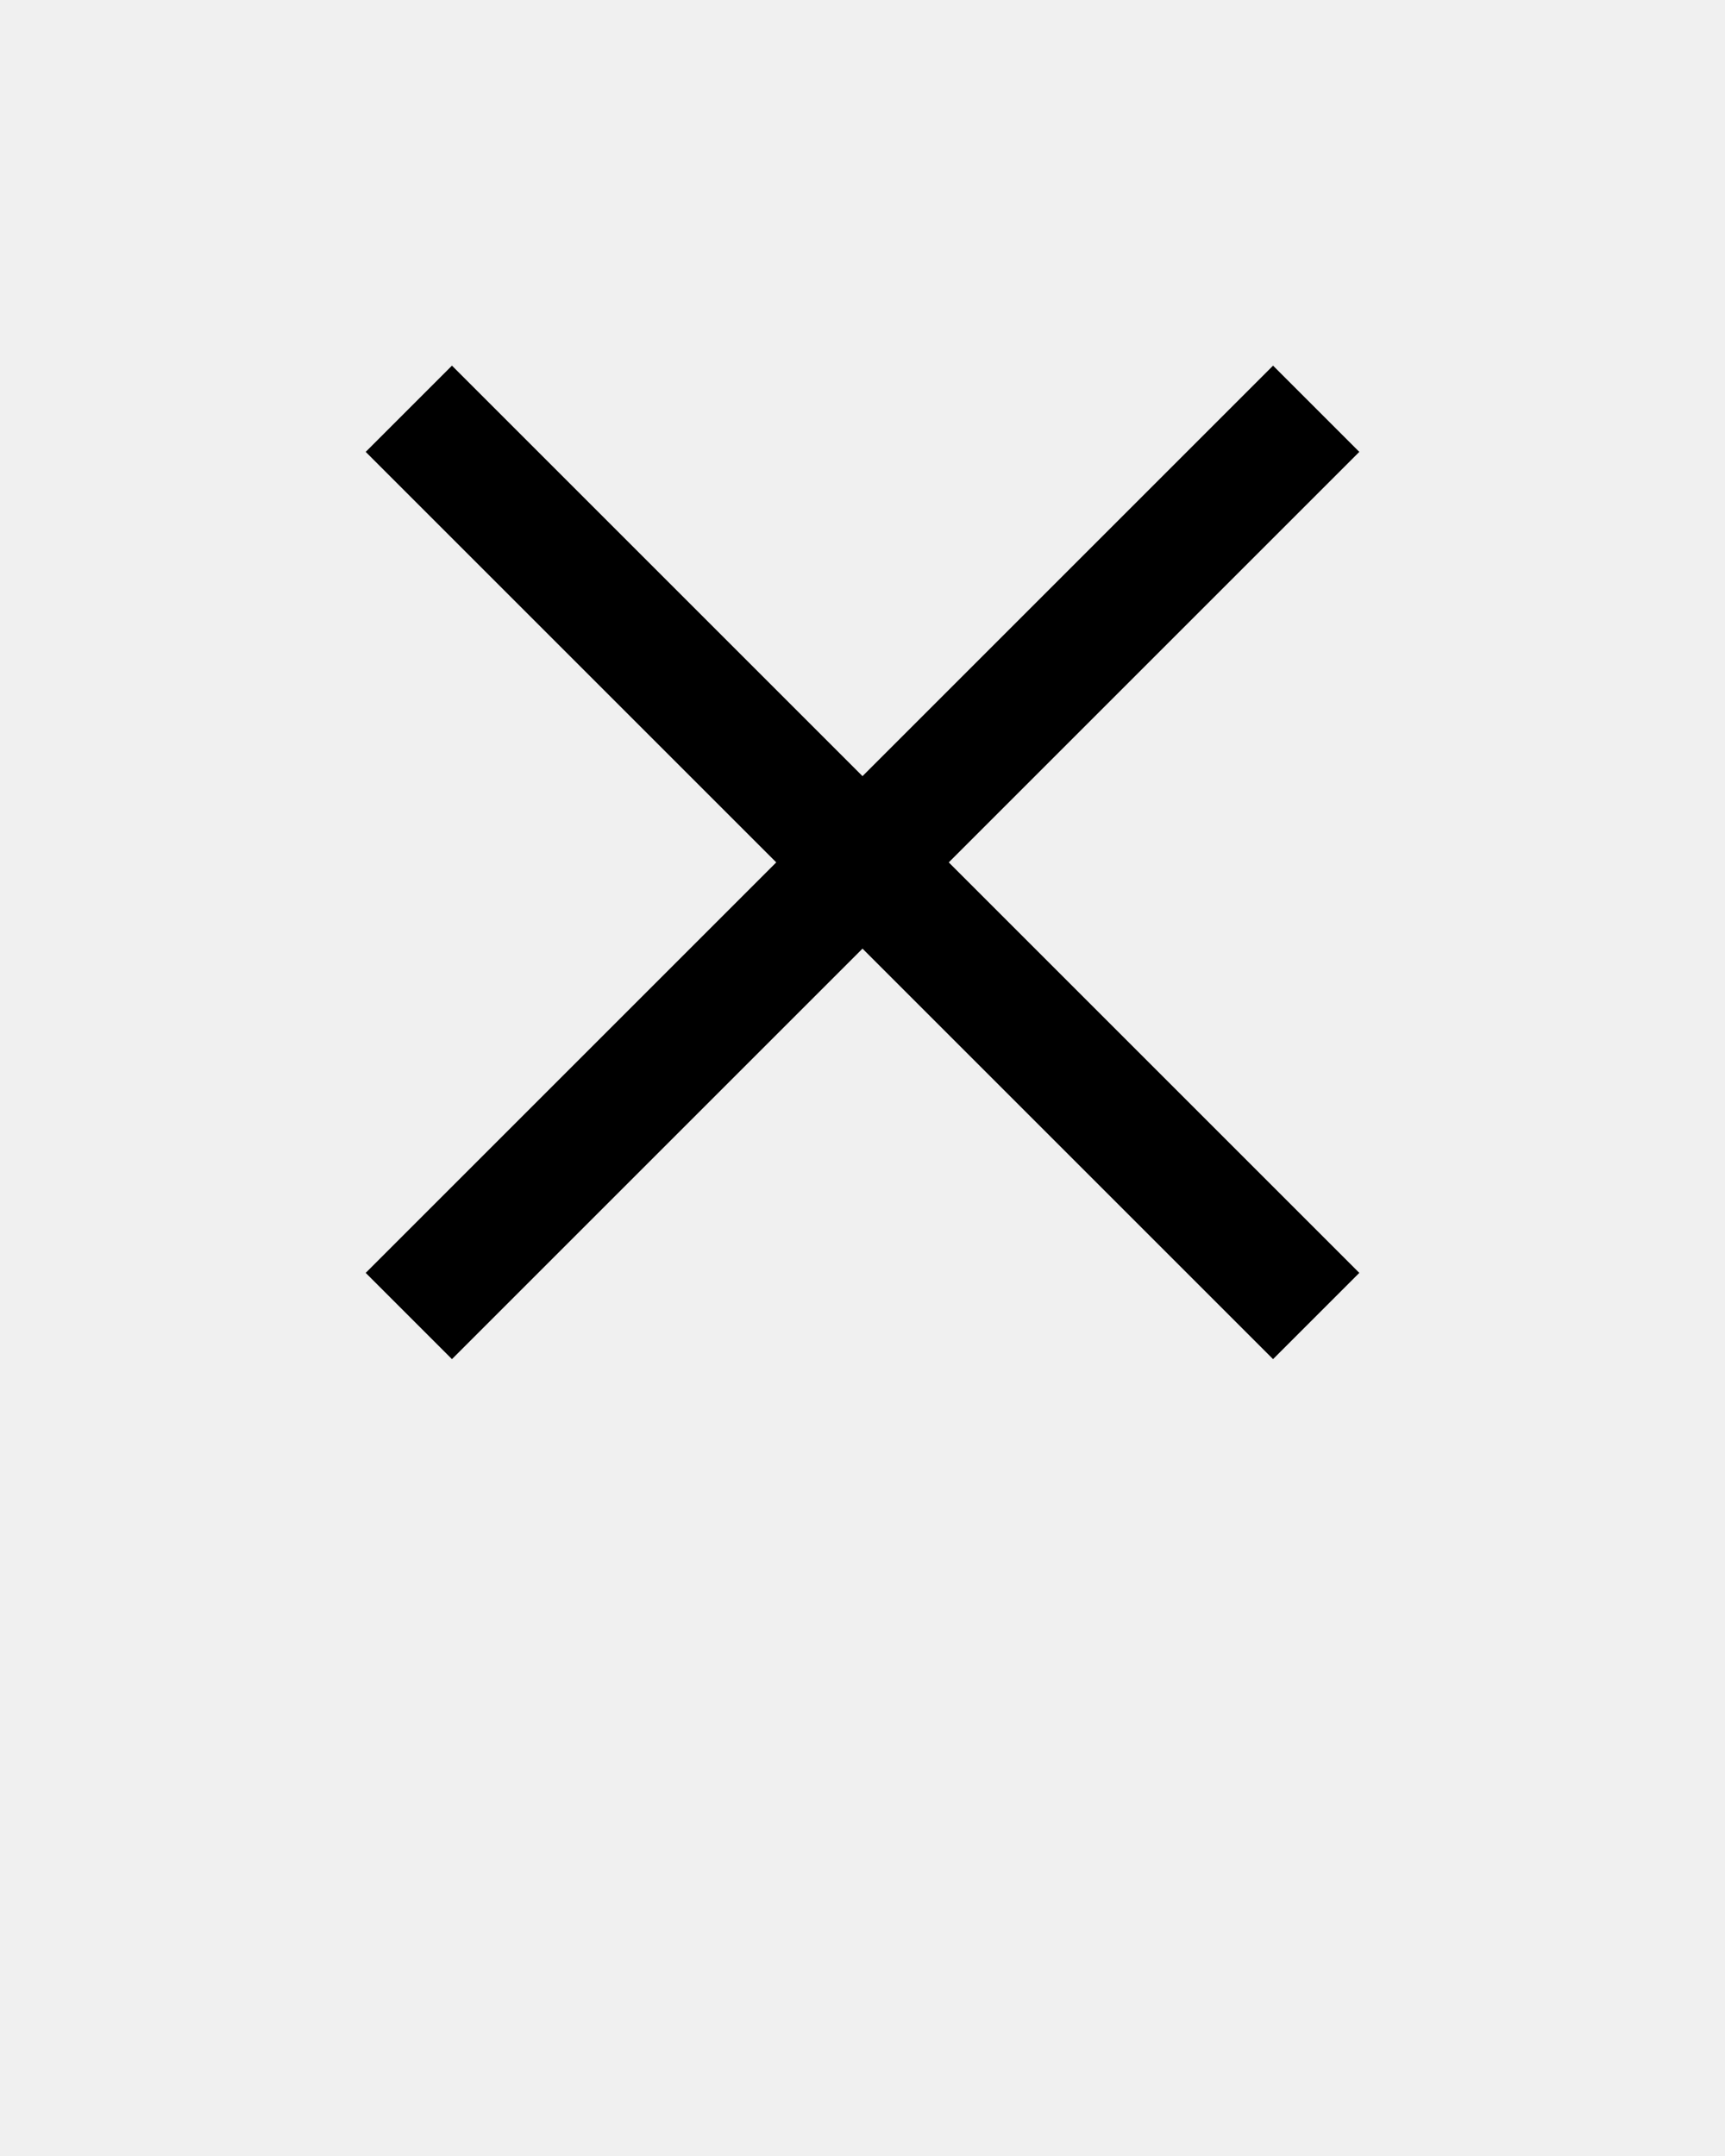
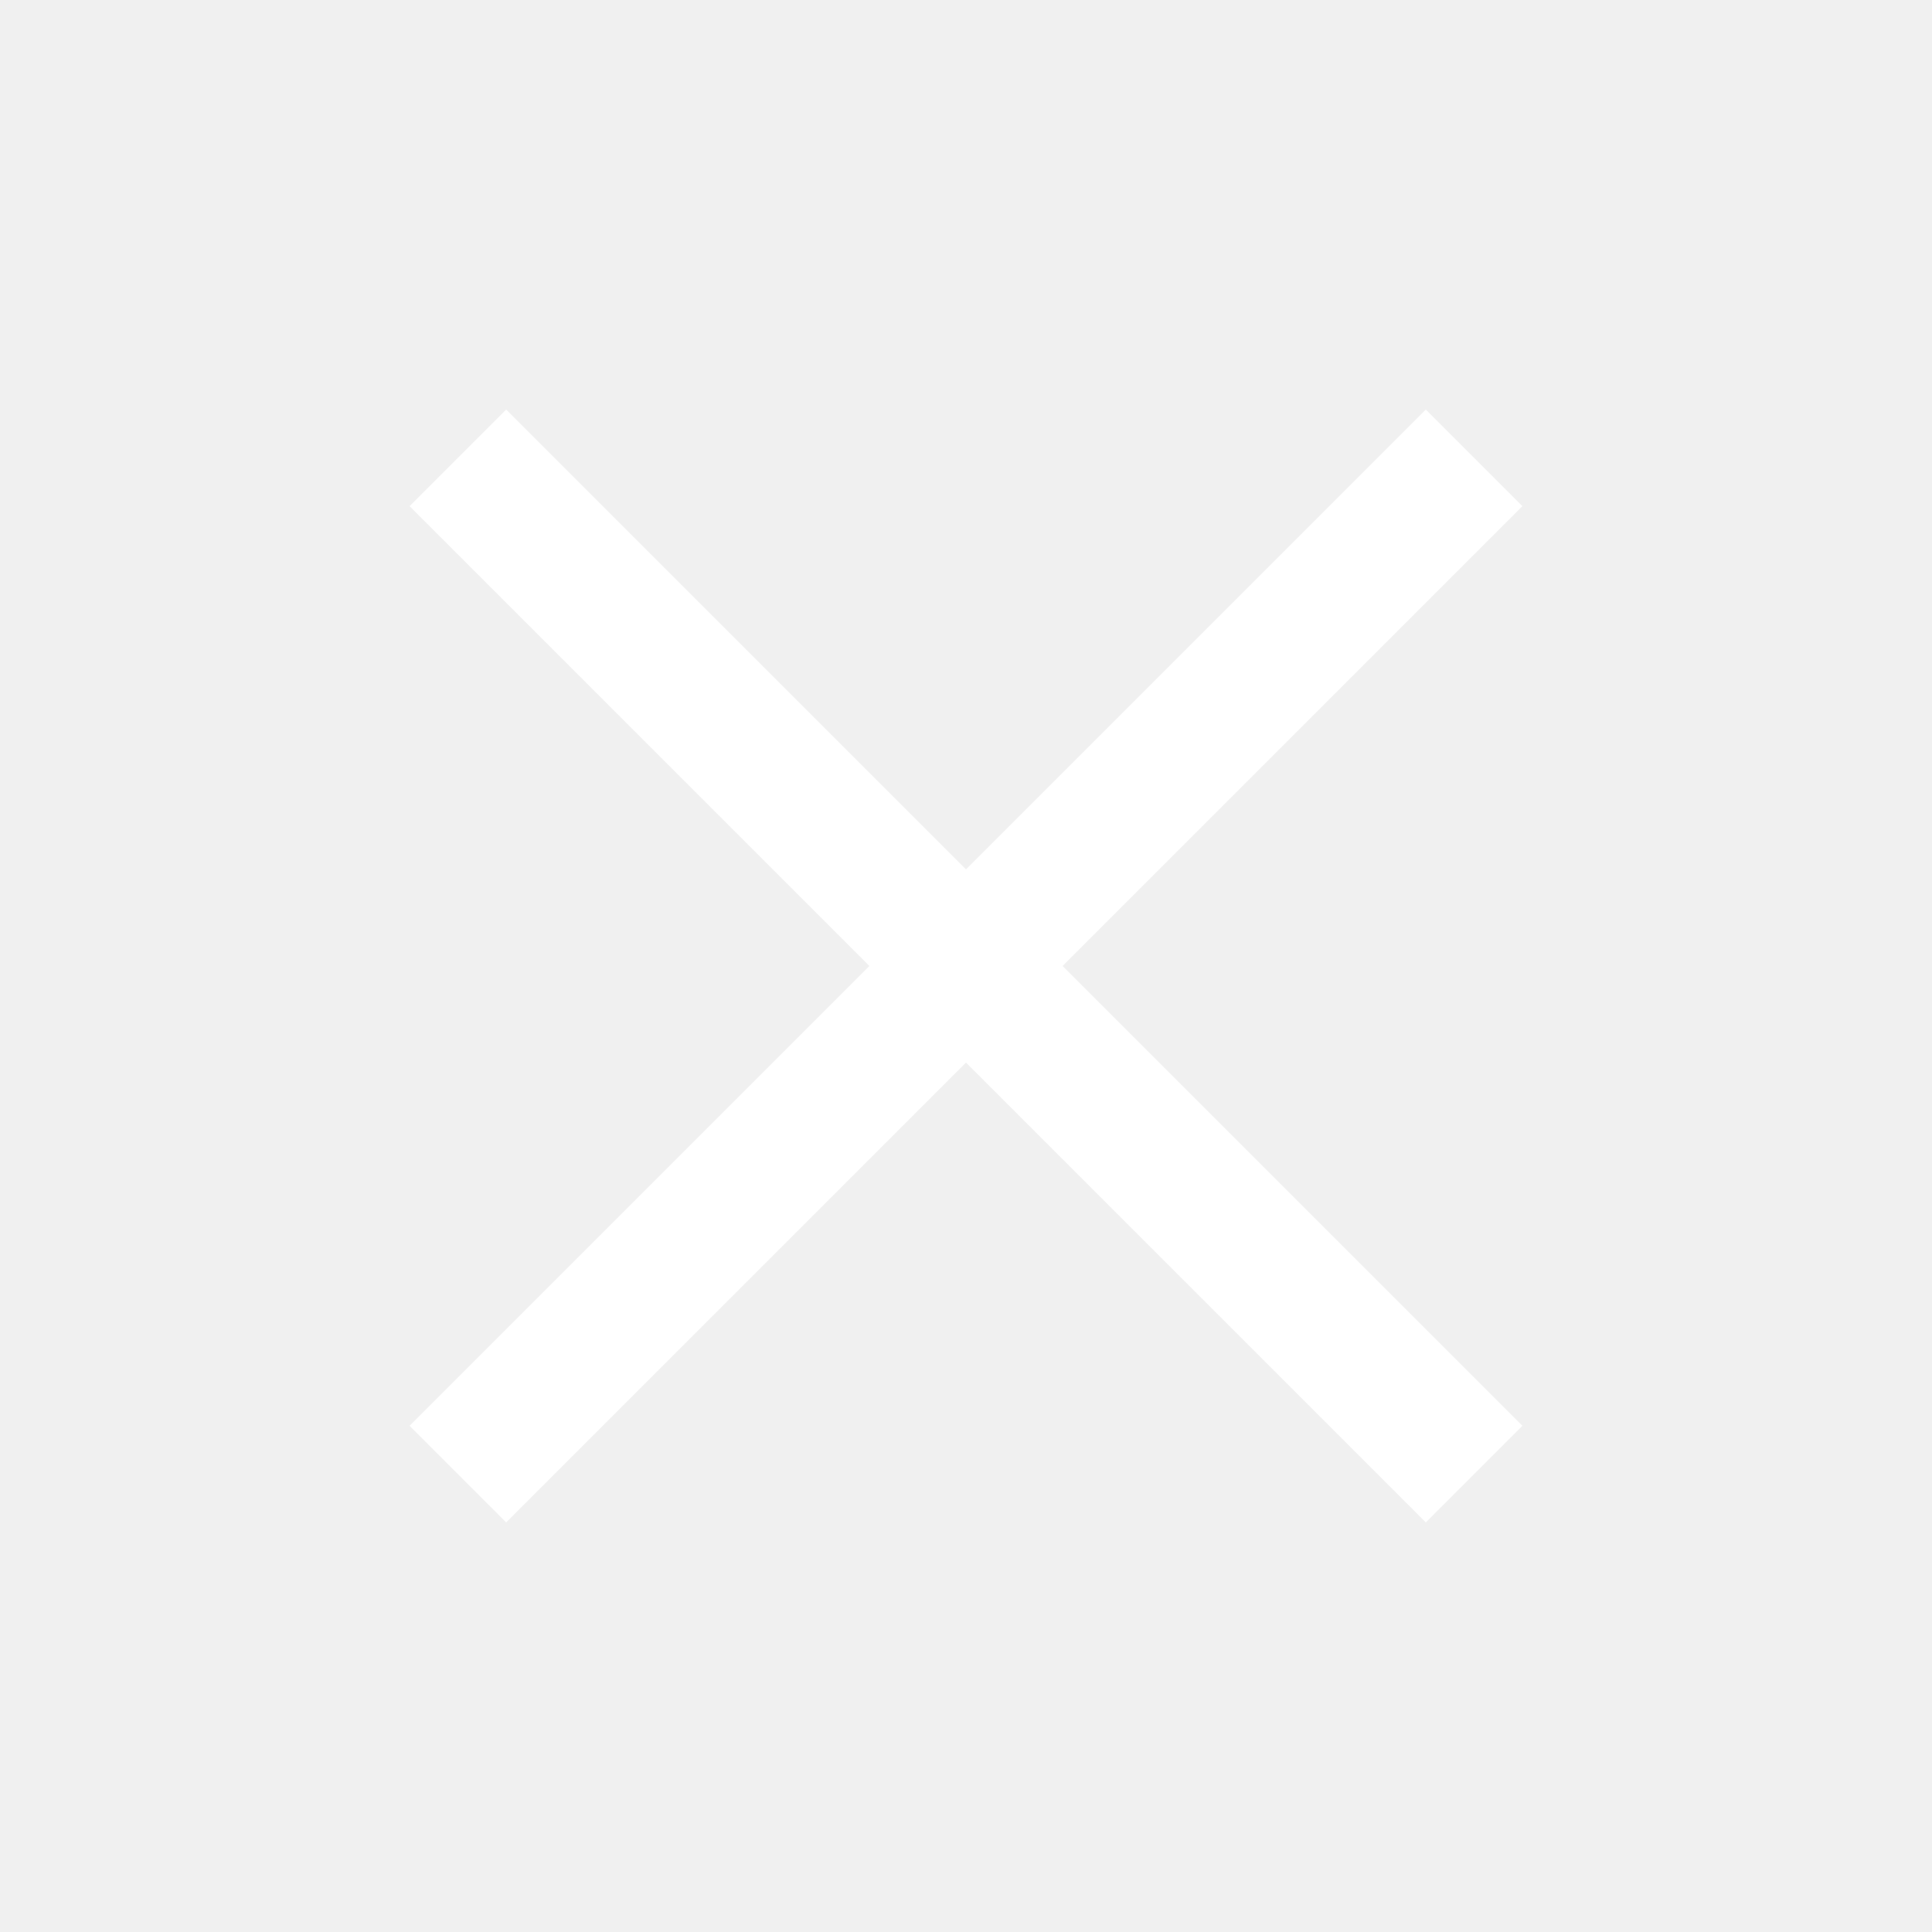
- <svg xmlns="http://www.w3.org/2000/svg" version="1.1" x="0px" y="0px" viewBox="0 0 100 125" style="enable-background:new 0 0 100 100;" xml:space="preserve" fill="fff">
+ <svg xmlns="http://www.w3.org/2000/svg" version="1.1" x="0px" y="0px" viewBox="0 0 100 100" style="enable-background:new 0 0 100 100;" xml:space="preserve" fill="#fff">
  <g>
    <path d="M21.2,73.8l5,5L50,55l23.8,23.8l5-5L55,50l23.8-23.8l-5-5L50,45L26.2,21.2l-5,5L45,50L21.2,73.8z" />
  </g>
</svg>
